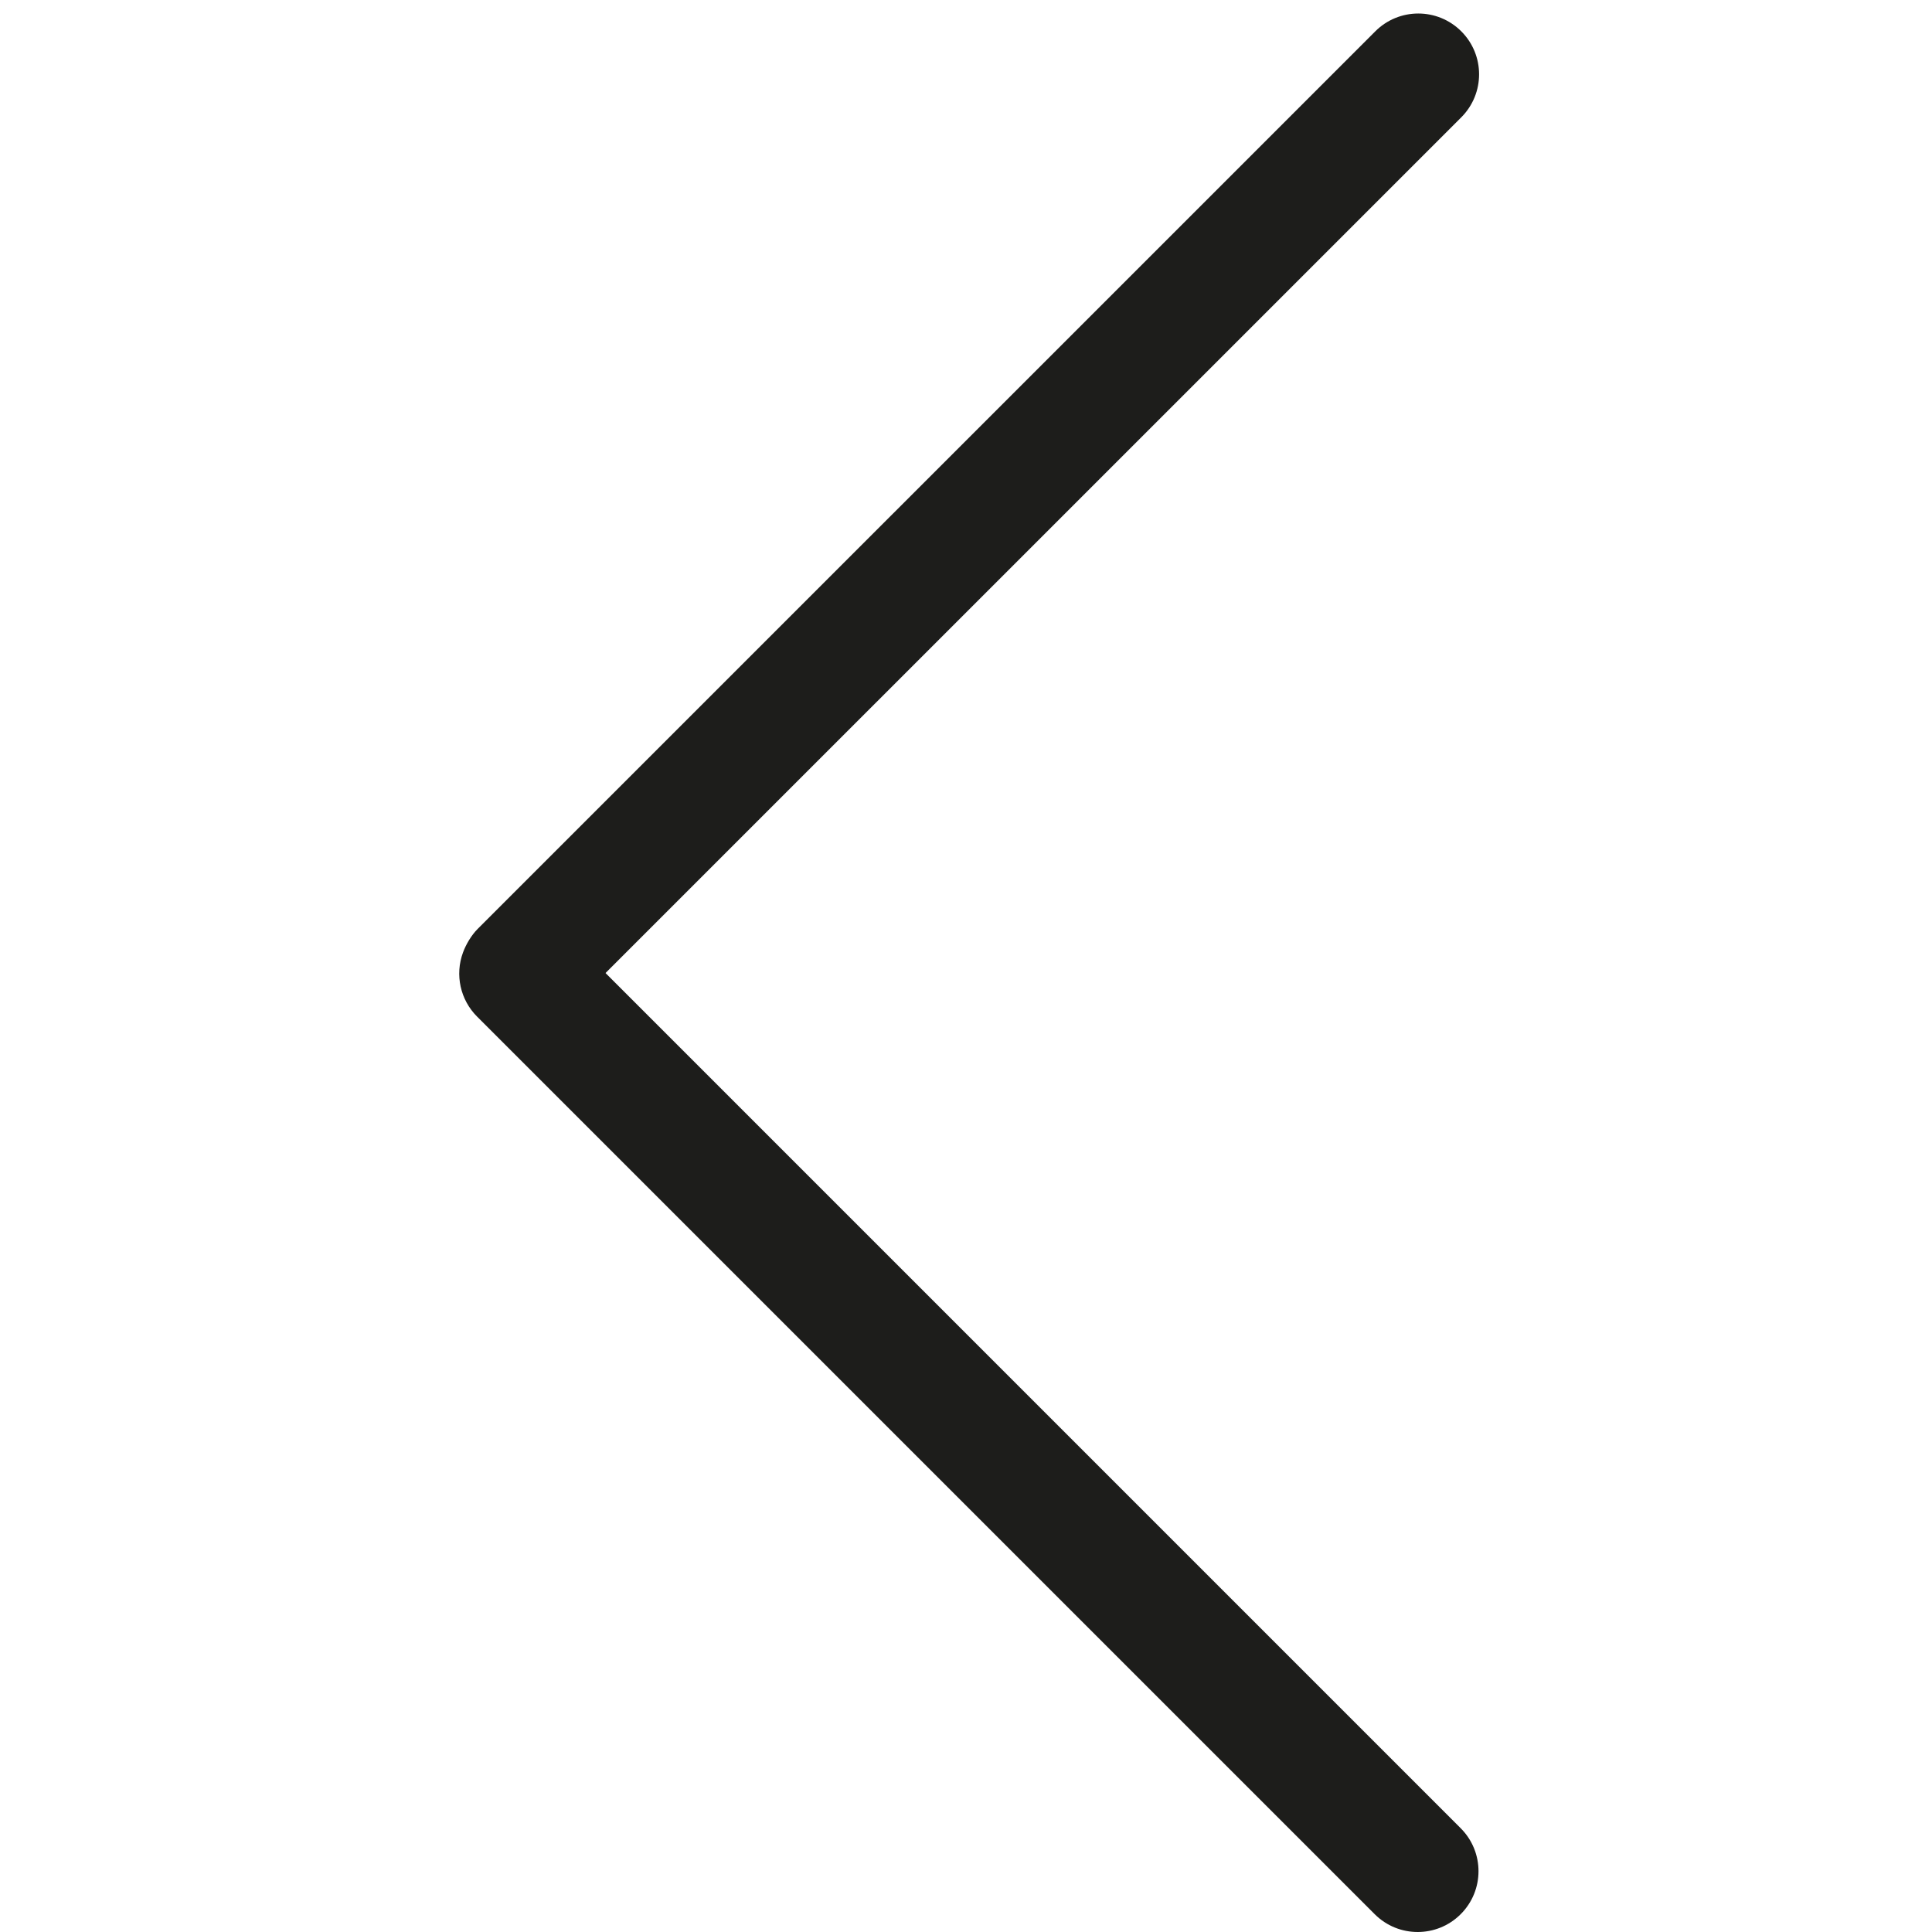
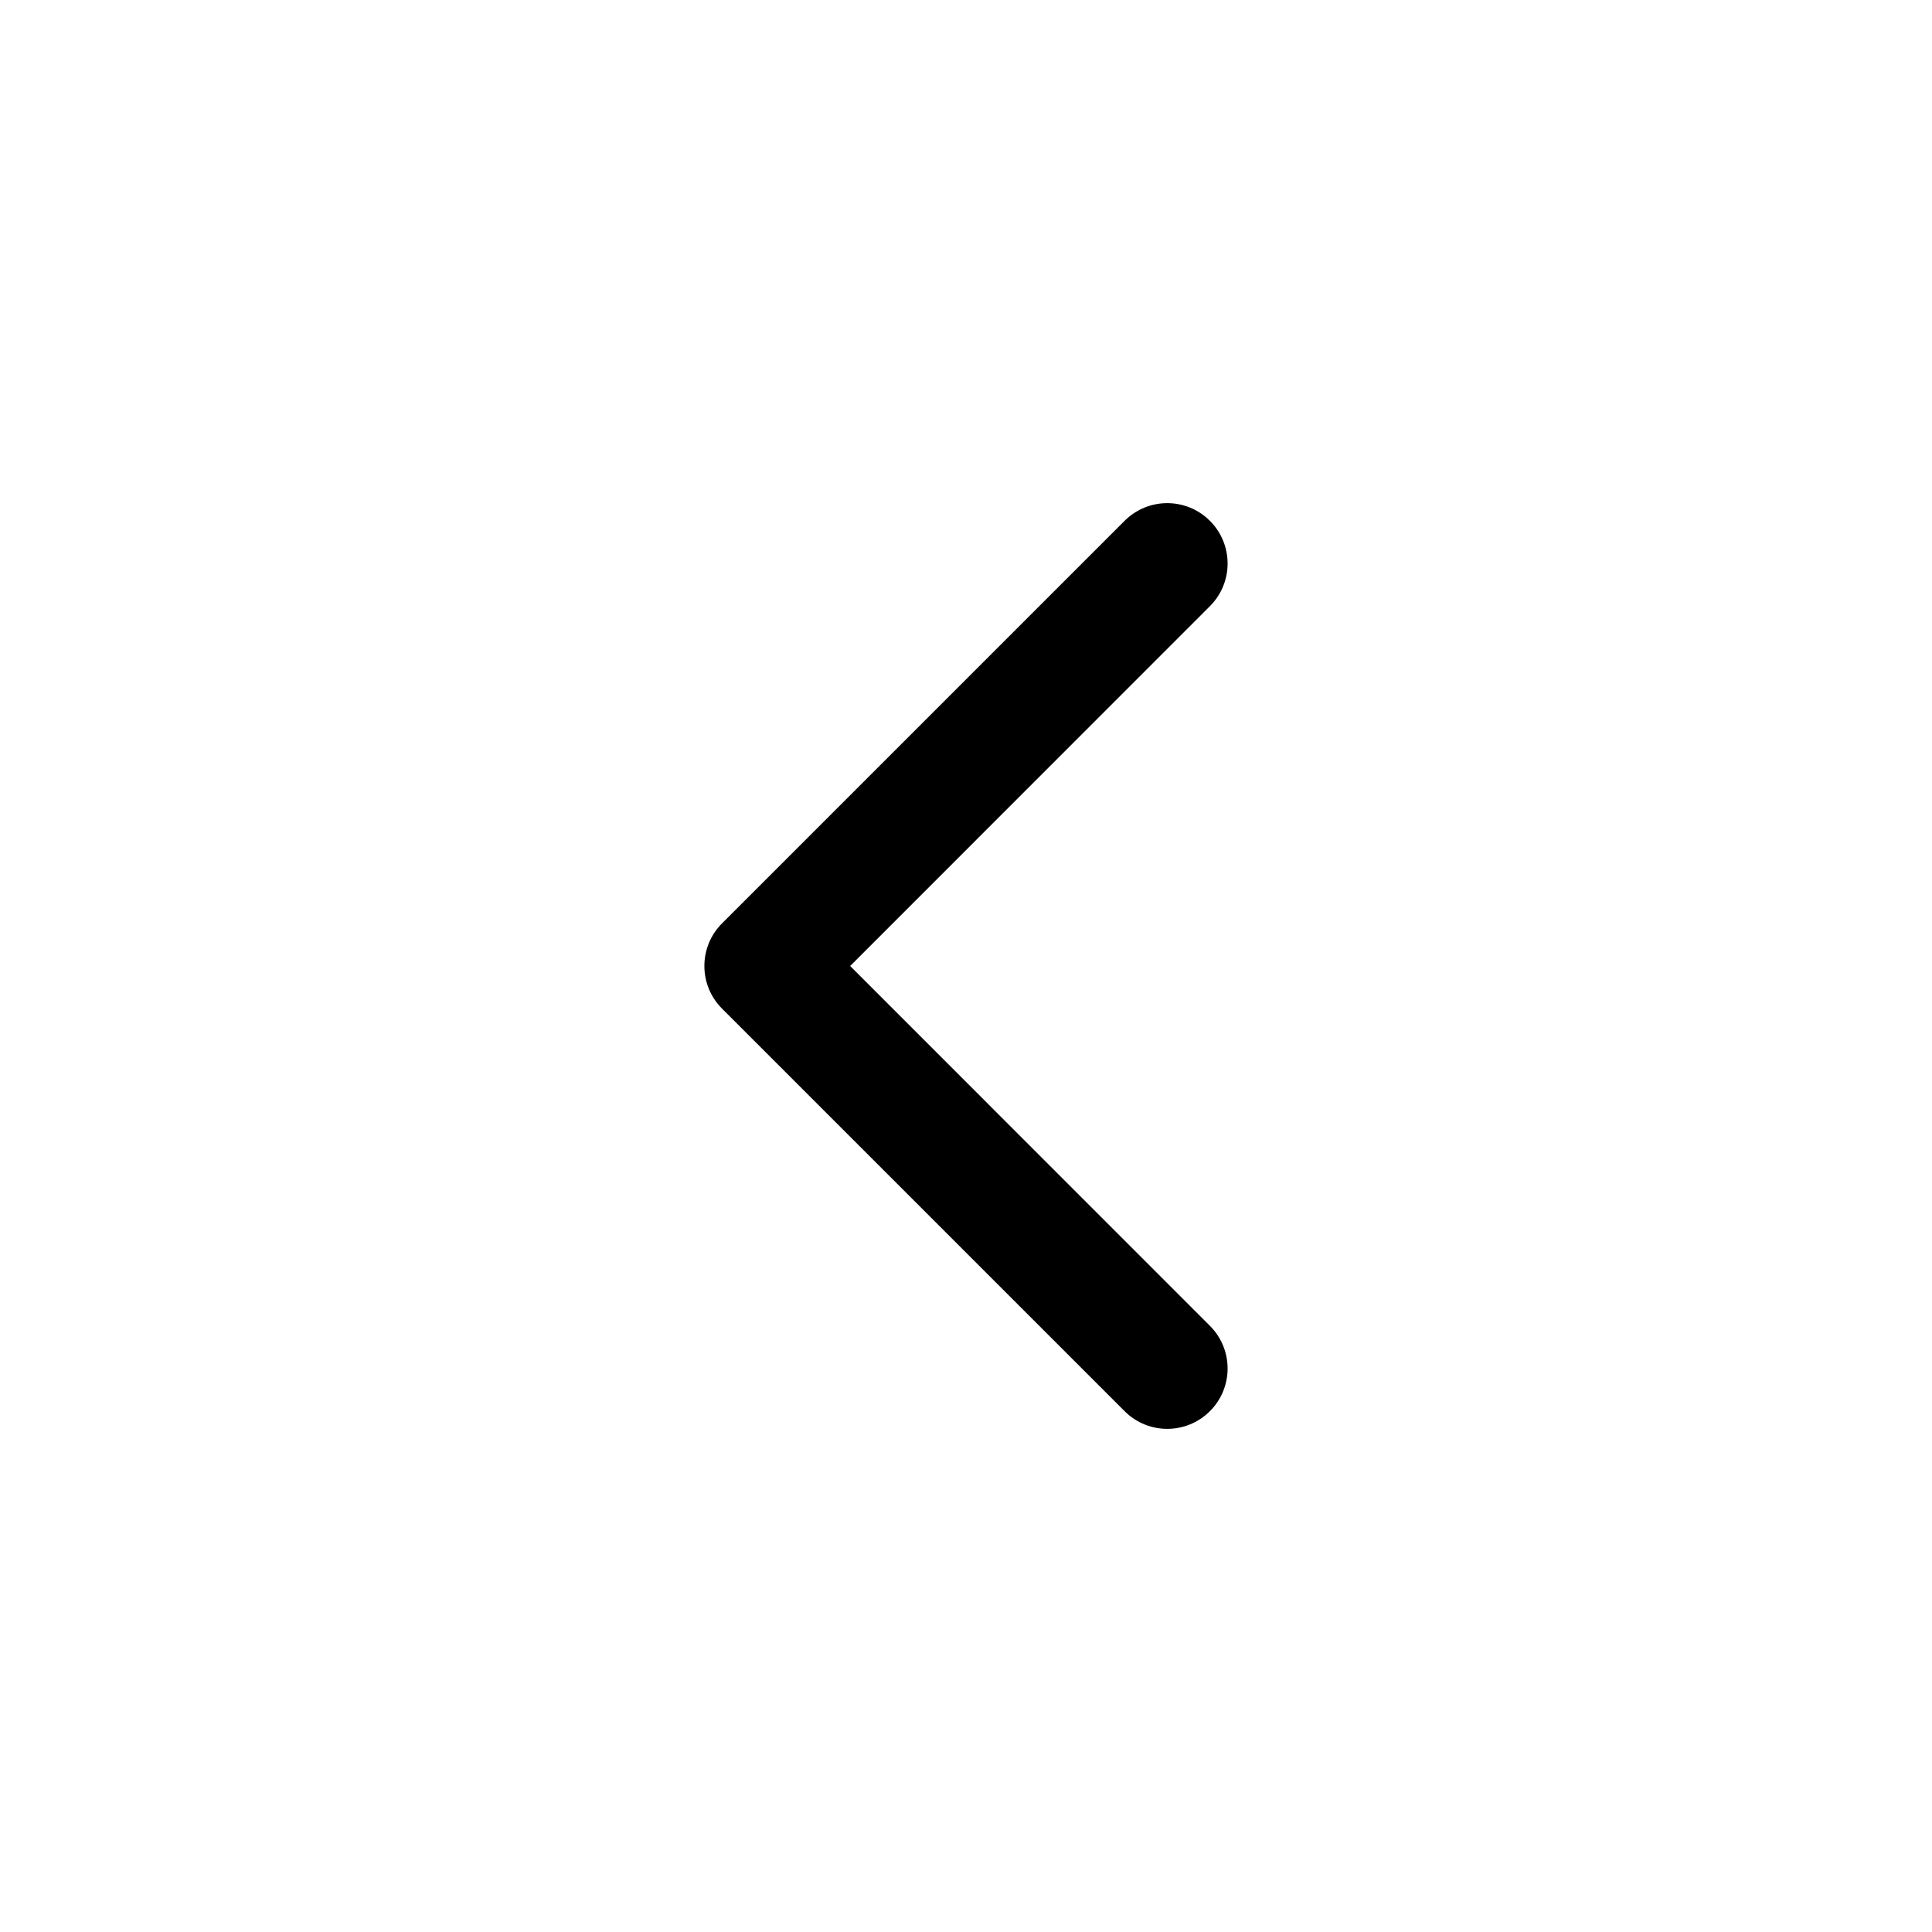
- <svg xmlns="http://www.w3.org/2000/svg" width="64" version="1.1" height="64" viewBox="0 0 64 64" enable-background="new 0 0 64 64">
-   <g>
-     <path fill="#1D1D1B" d="m45.539,63.41c0.394,0.394 0.908,0.59 1.424,0.59s1.031-0.197 1.424-0.59c0.787-0.787 0.787-2.061 0-2.848l-28.328-28.329 28.348-28.347c0.786-0.787 0.786-2.062 0-2.848-0.787-0.787-2.062-0.787-2.849,0l-29.736,29.735c-0.205,0.206-0.384,0.506-0.484,0.778-0.273,0.738-0.092,1.567 0.465,2.124l29.736,29.735z" />
-   </g>
+ <svg xmlns="http://www.w3.org/2000/svg" fill="none" height="24" viewBox="0 0 24 24" width="24">
+   <path clip-rule="evenodd" d="M15.03 6.47C15.323 6.763 15.323 7.237 15.03 7.53L10.561 12L15.03 16.47C15.323 16.763 15.323 17.237 15.03 17.53C14.737 17.823 14.263 17.823 13.97 17.53L8.97 12.53C8.829 12.39 8.75 12.199 8.75 12C8.75 11.801 8.829 11.61 8.97 11.47L13.97 6.47C14.263 6.177 14.737 6.177 15.03 6.47Z" fill="black" fill-rule="evenodd" />
</svg>
